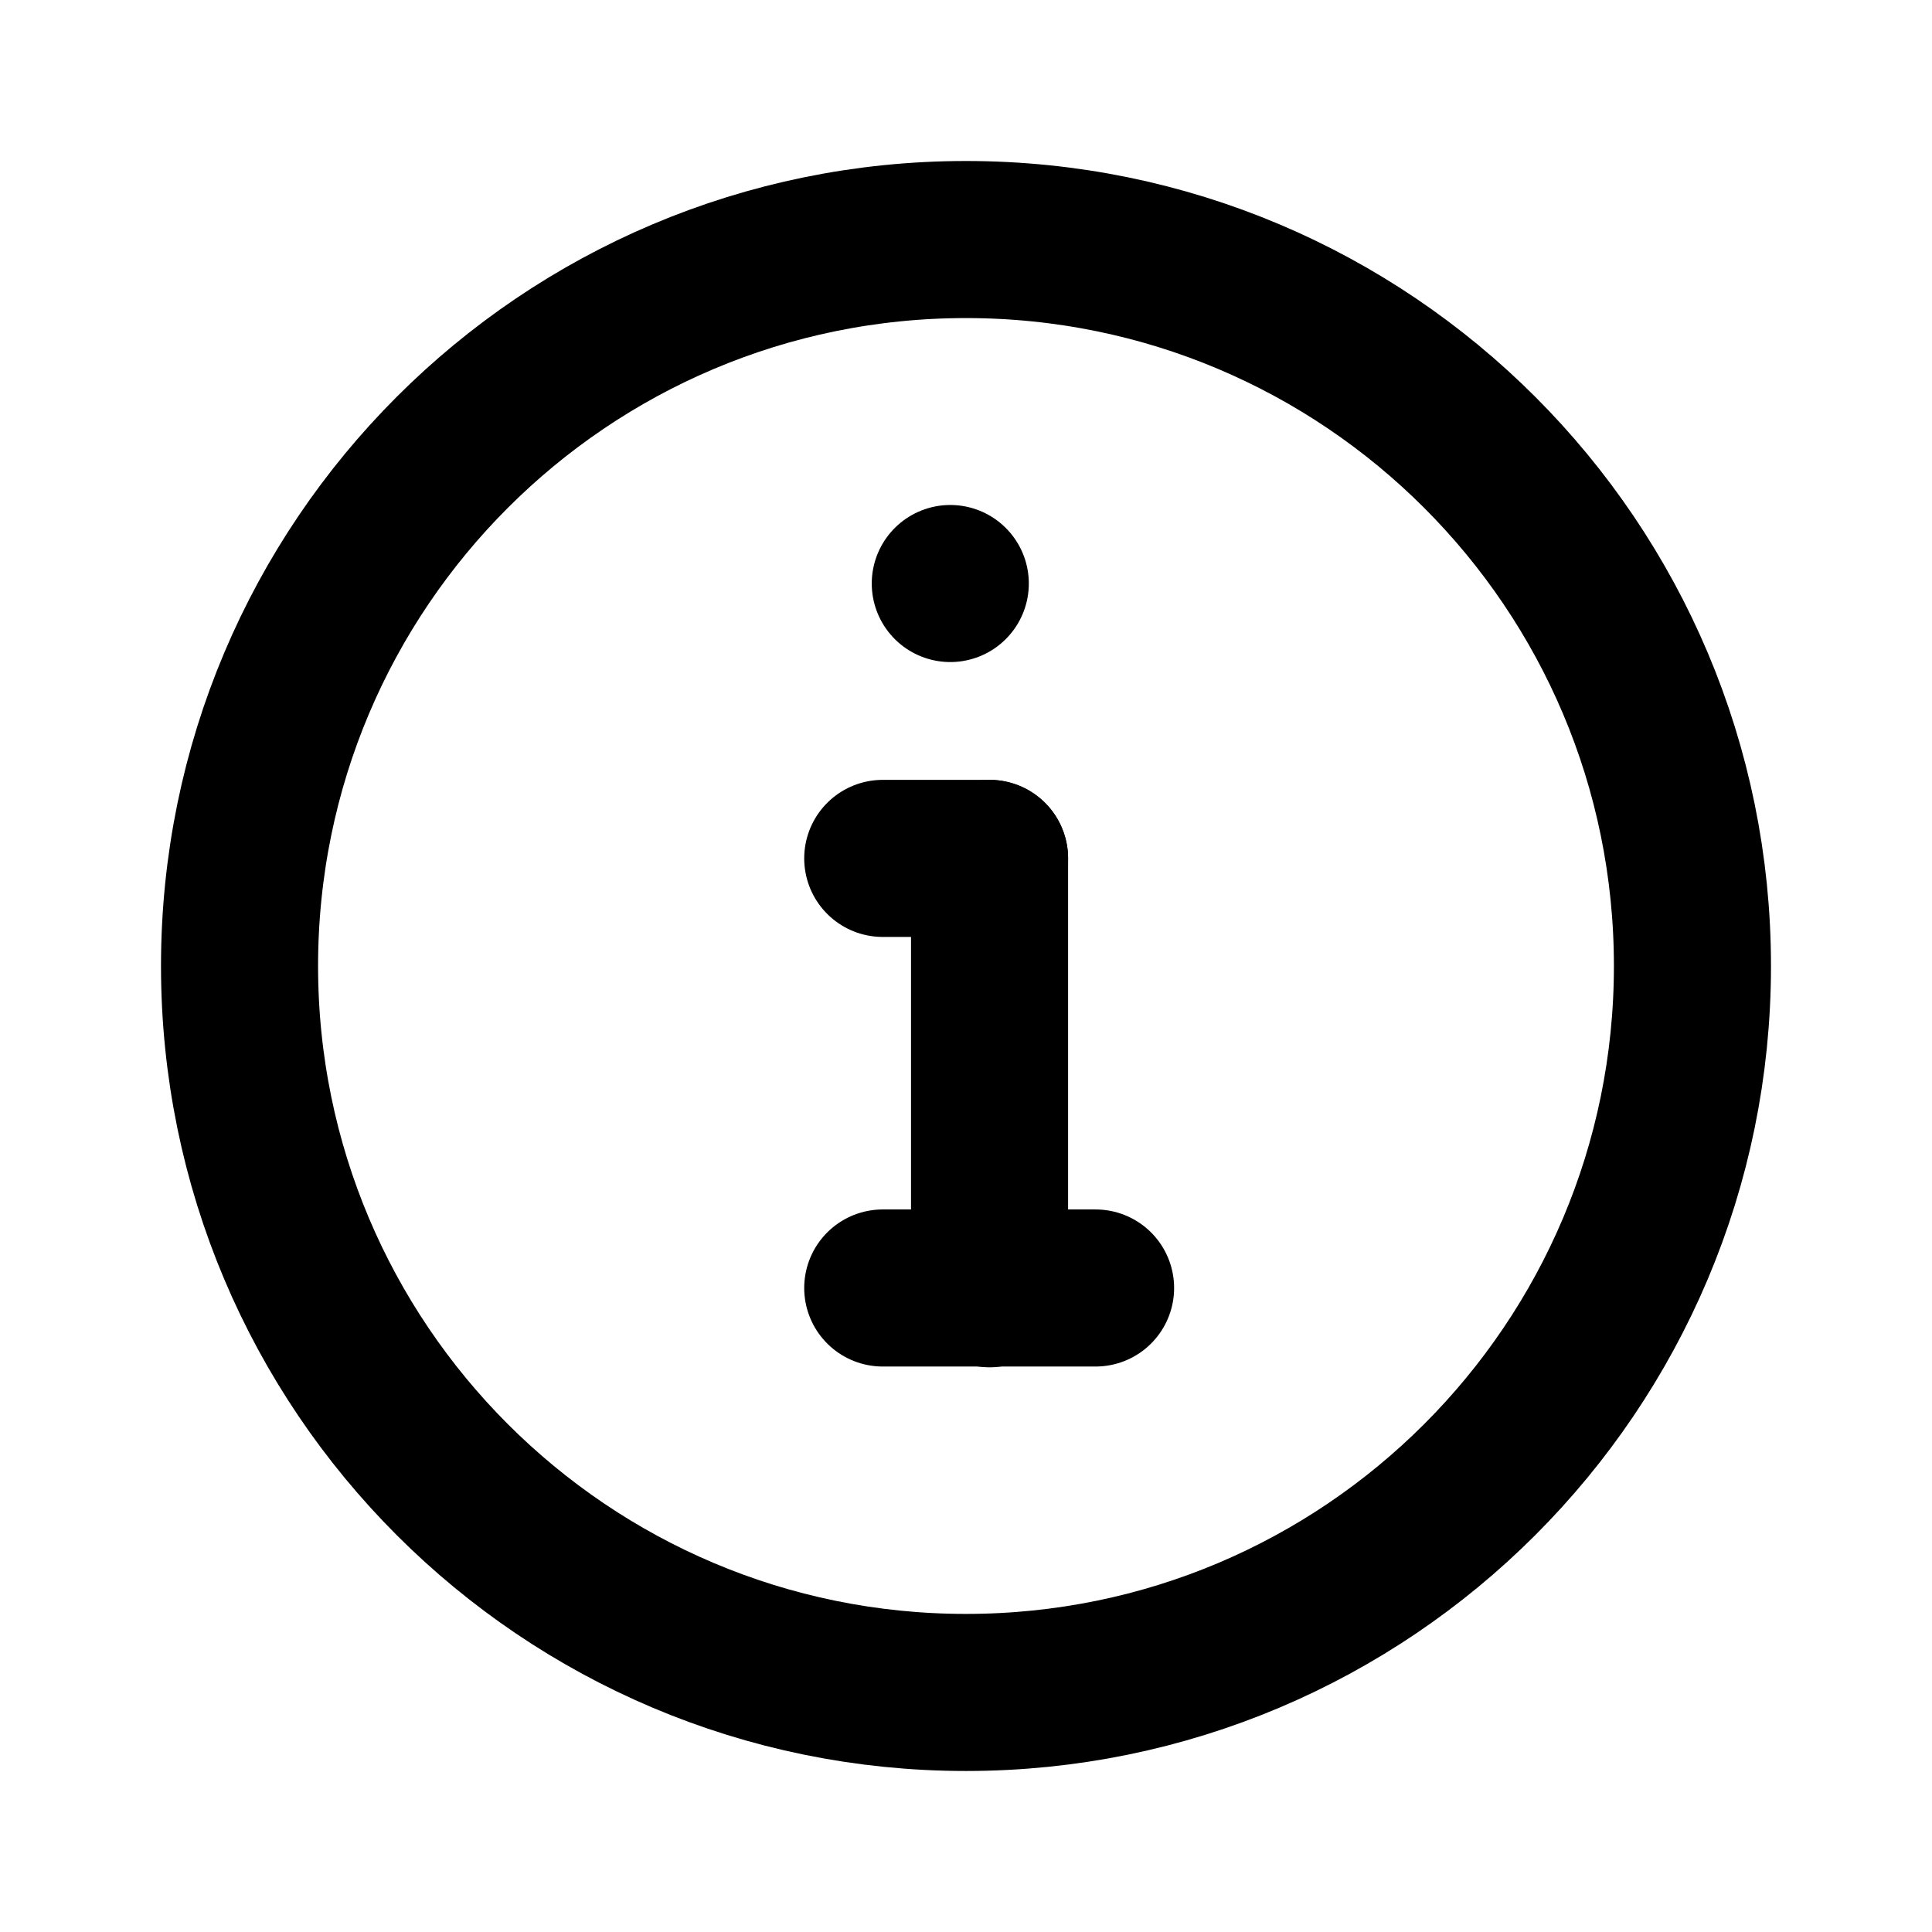
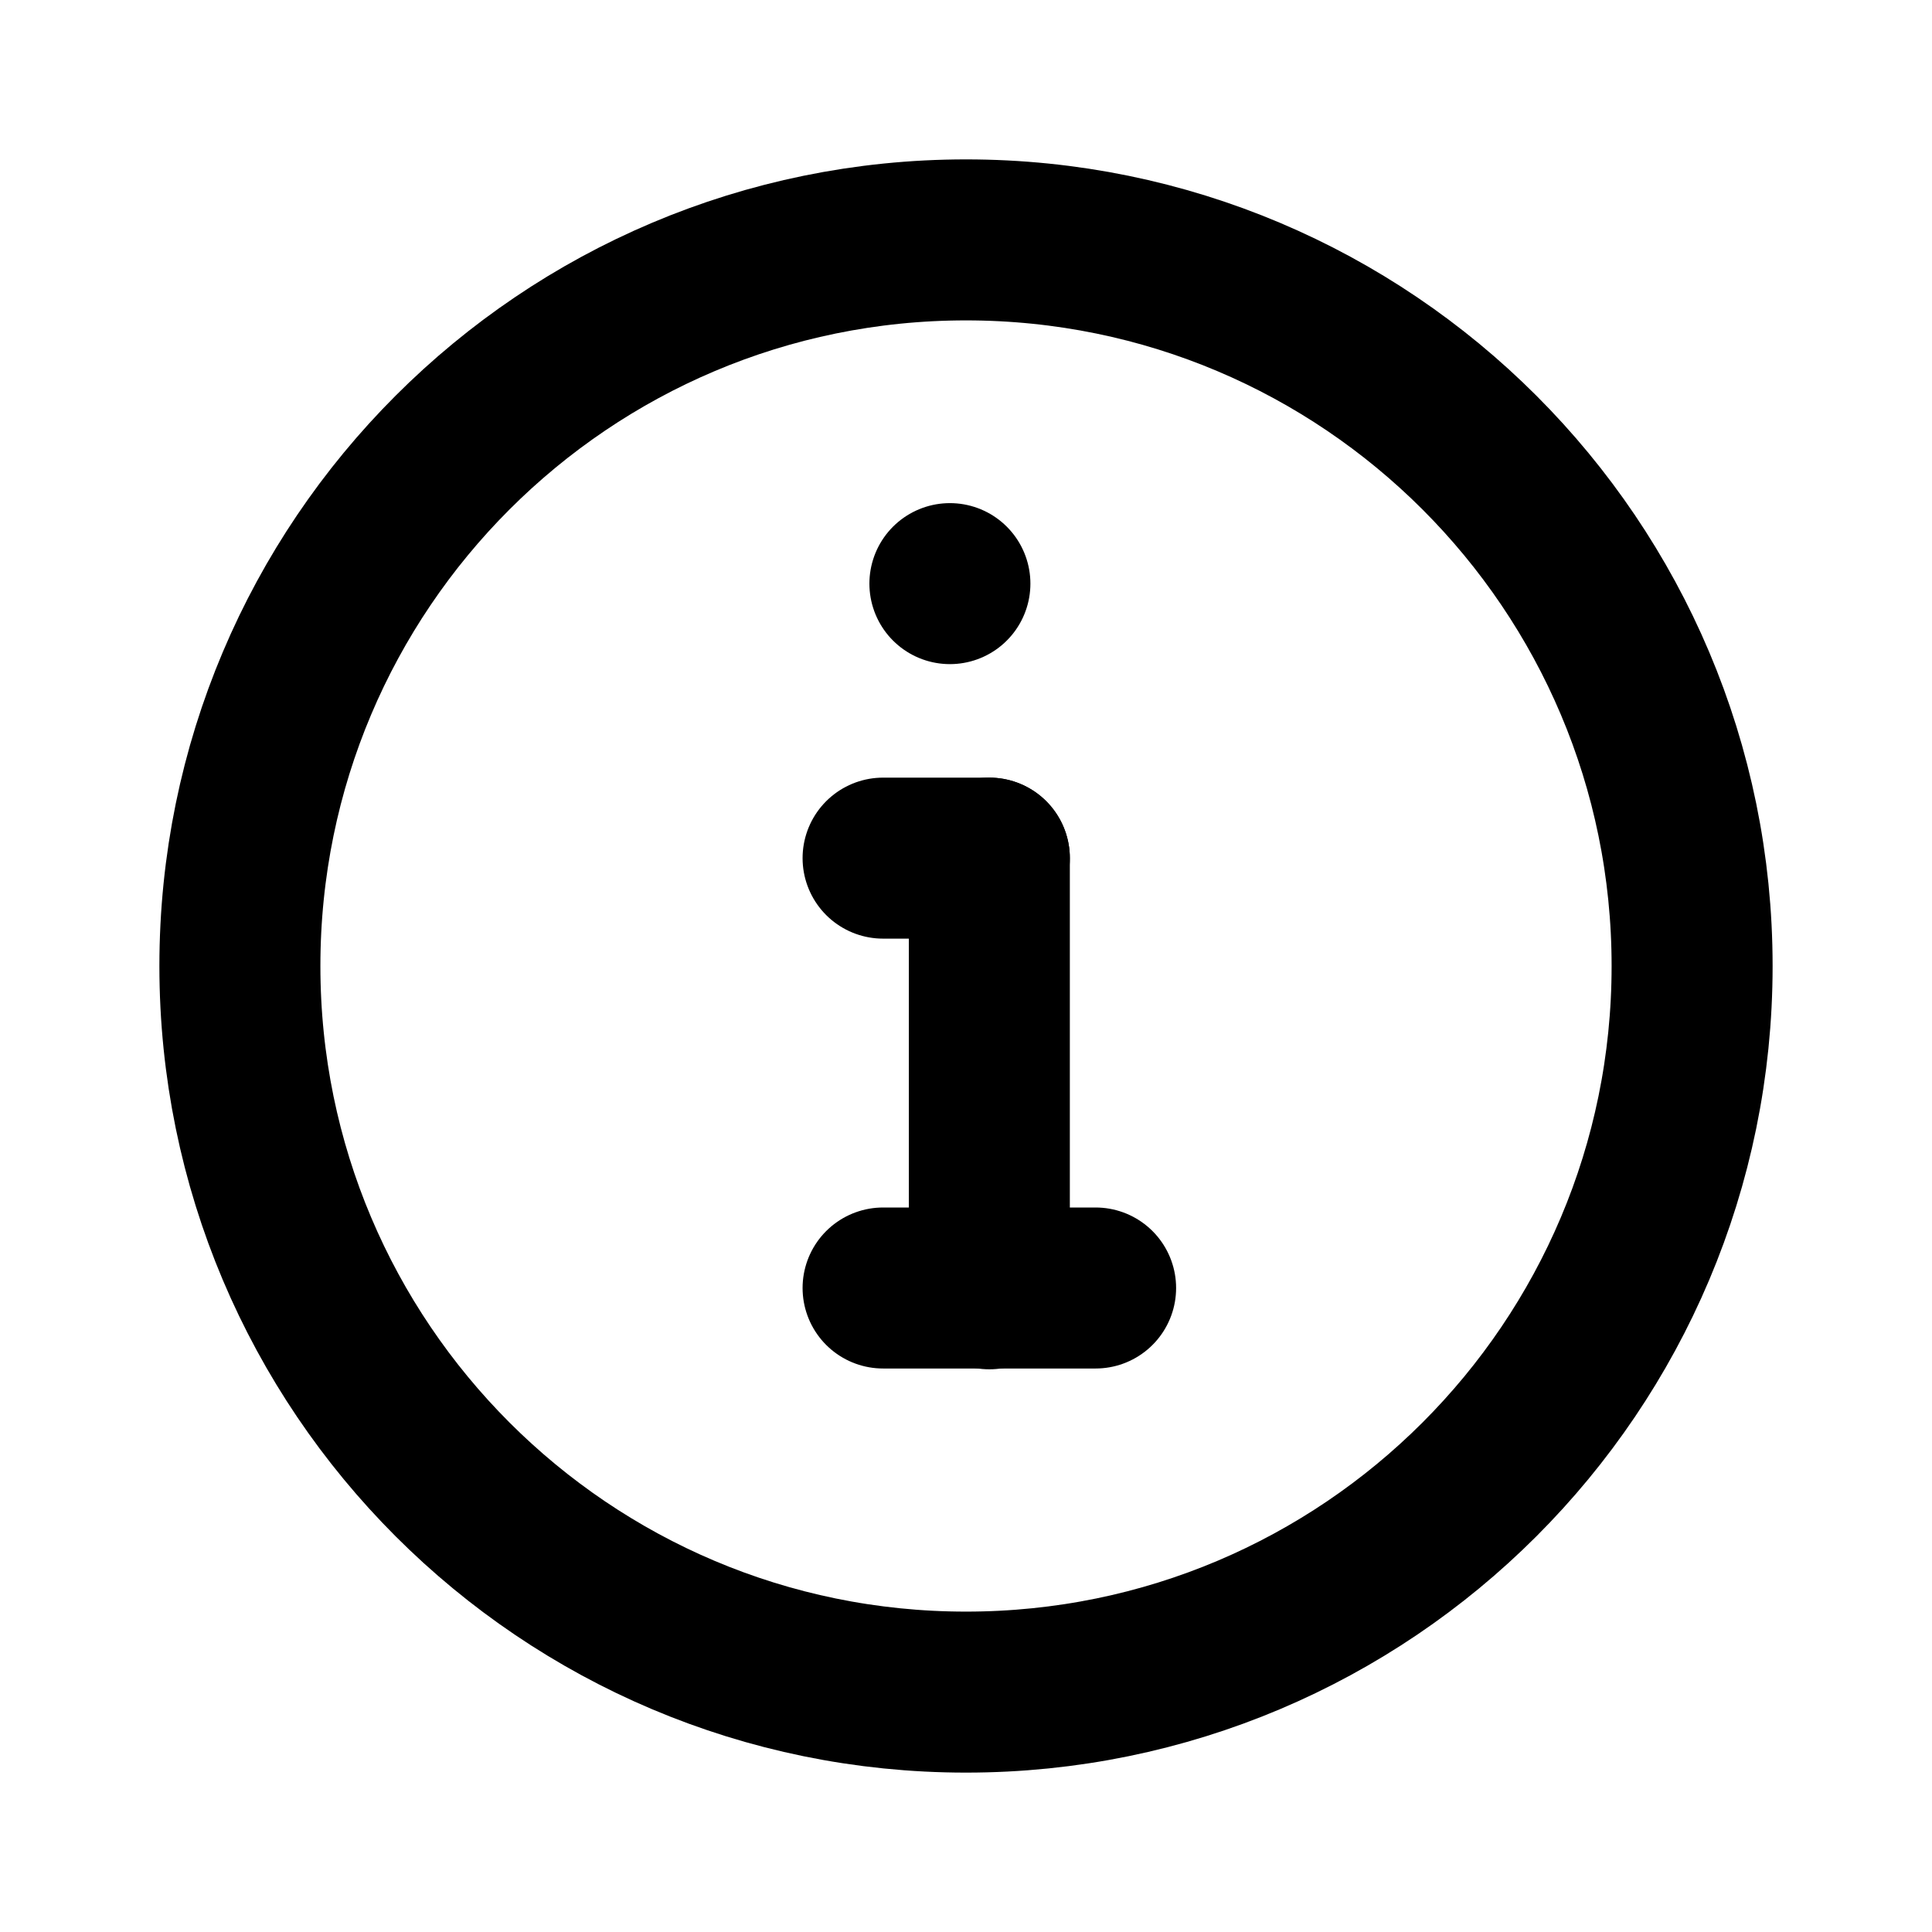
<svg xmlns="http://www.w3.org/2000/svg" viewBox="0 0 24 24" fill="none" stroke="currentColor" stroke-width="2" stroke-linecap="round" stroke-linejoin="round" aria-hidden="true">
-   <g transform="translate(2 2) scale(0.9756)">
-     <circle cx="10.25" cy="10.25" r="9.25" />
-     <line x1="10.55" y1="8.88" x2="10.55" y2="14.36" />
-     <line x1="11.9" y1="14.35" x2="9.19" y2="14.35" />
-     <line x1="10.55" y1="8.88" x2="9.19" y2="8.88" />
-     <line x1="10.05" y1="5.38" x2="10.05" y2="5.38" />
-   </g>
+   <circle cx="12" cy="12" r="9.02" />
+   <line x1="12.29" y1="10.66" x2="12.29" y2="16.01" />
+   <line x1="13.61" y1="16" x2="10.97" y2="16" />
+   <line x1="12.29" y1="10.66" x2="10.97" y2="10.66" />
+   <line x1="11.8" y1="7.25" x2="11.8" y2="7.25" />
</svg>
